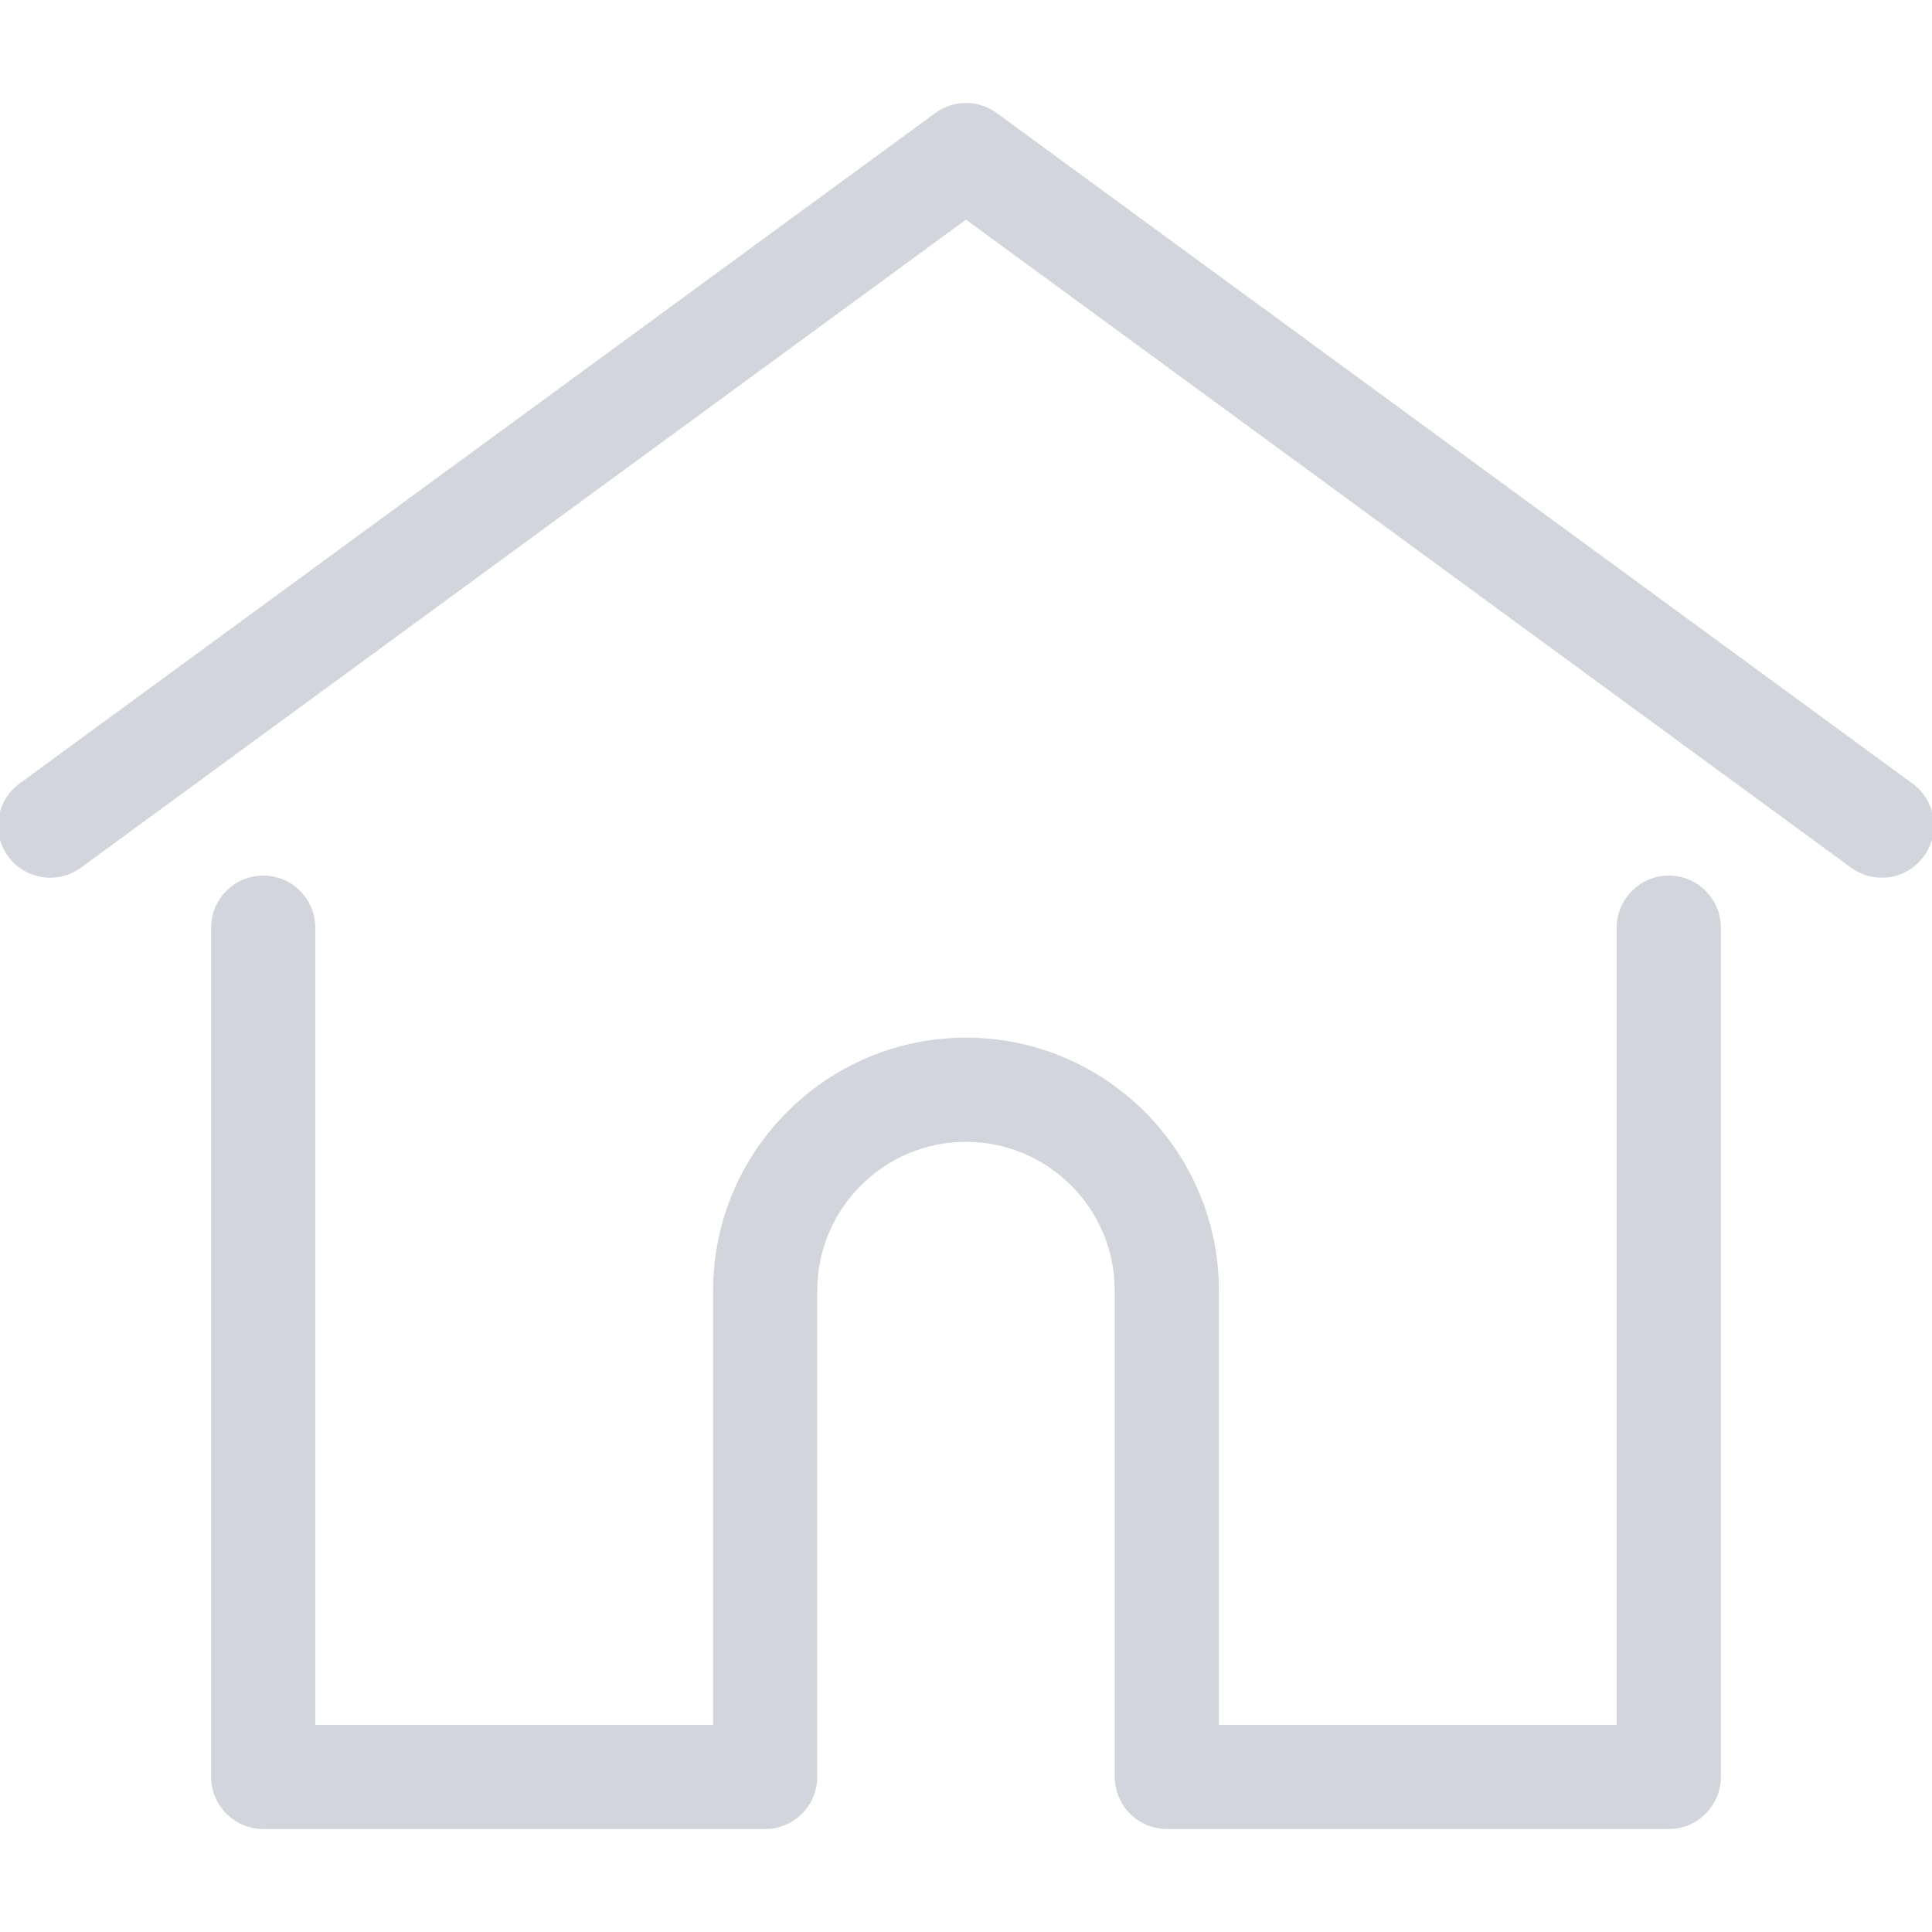
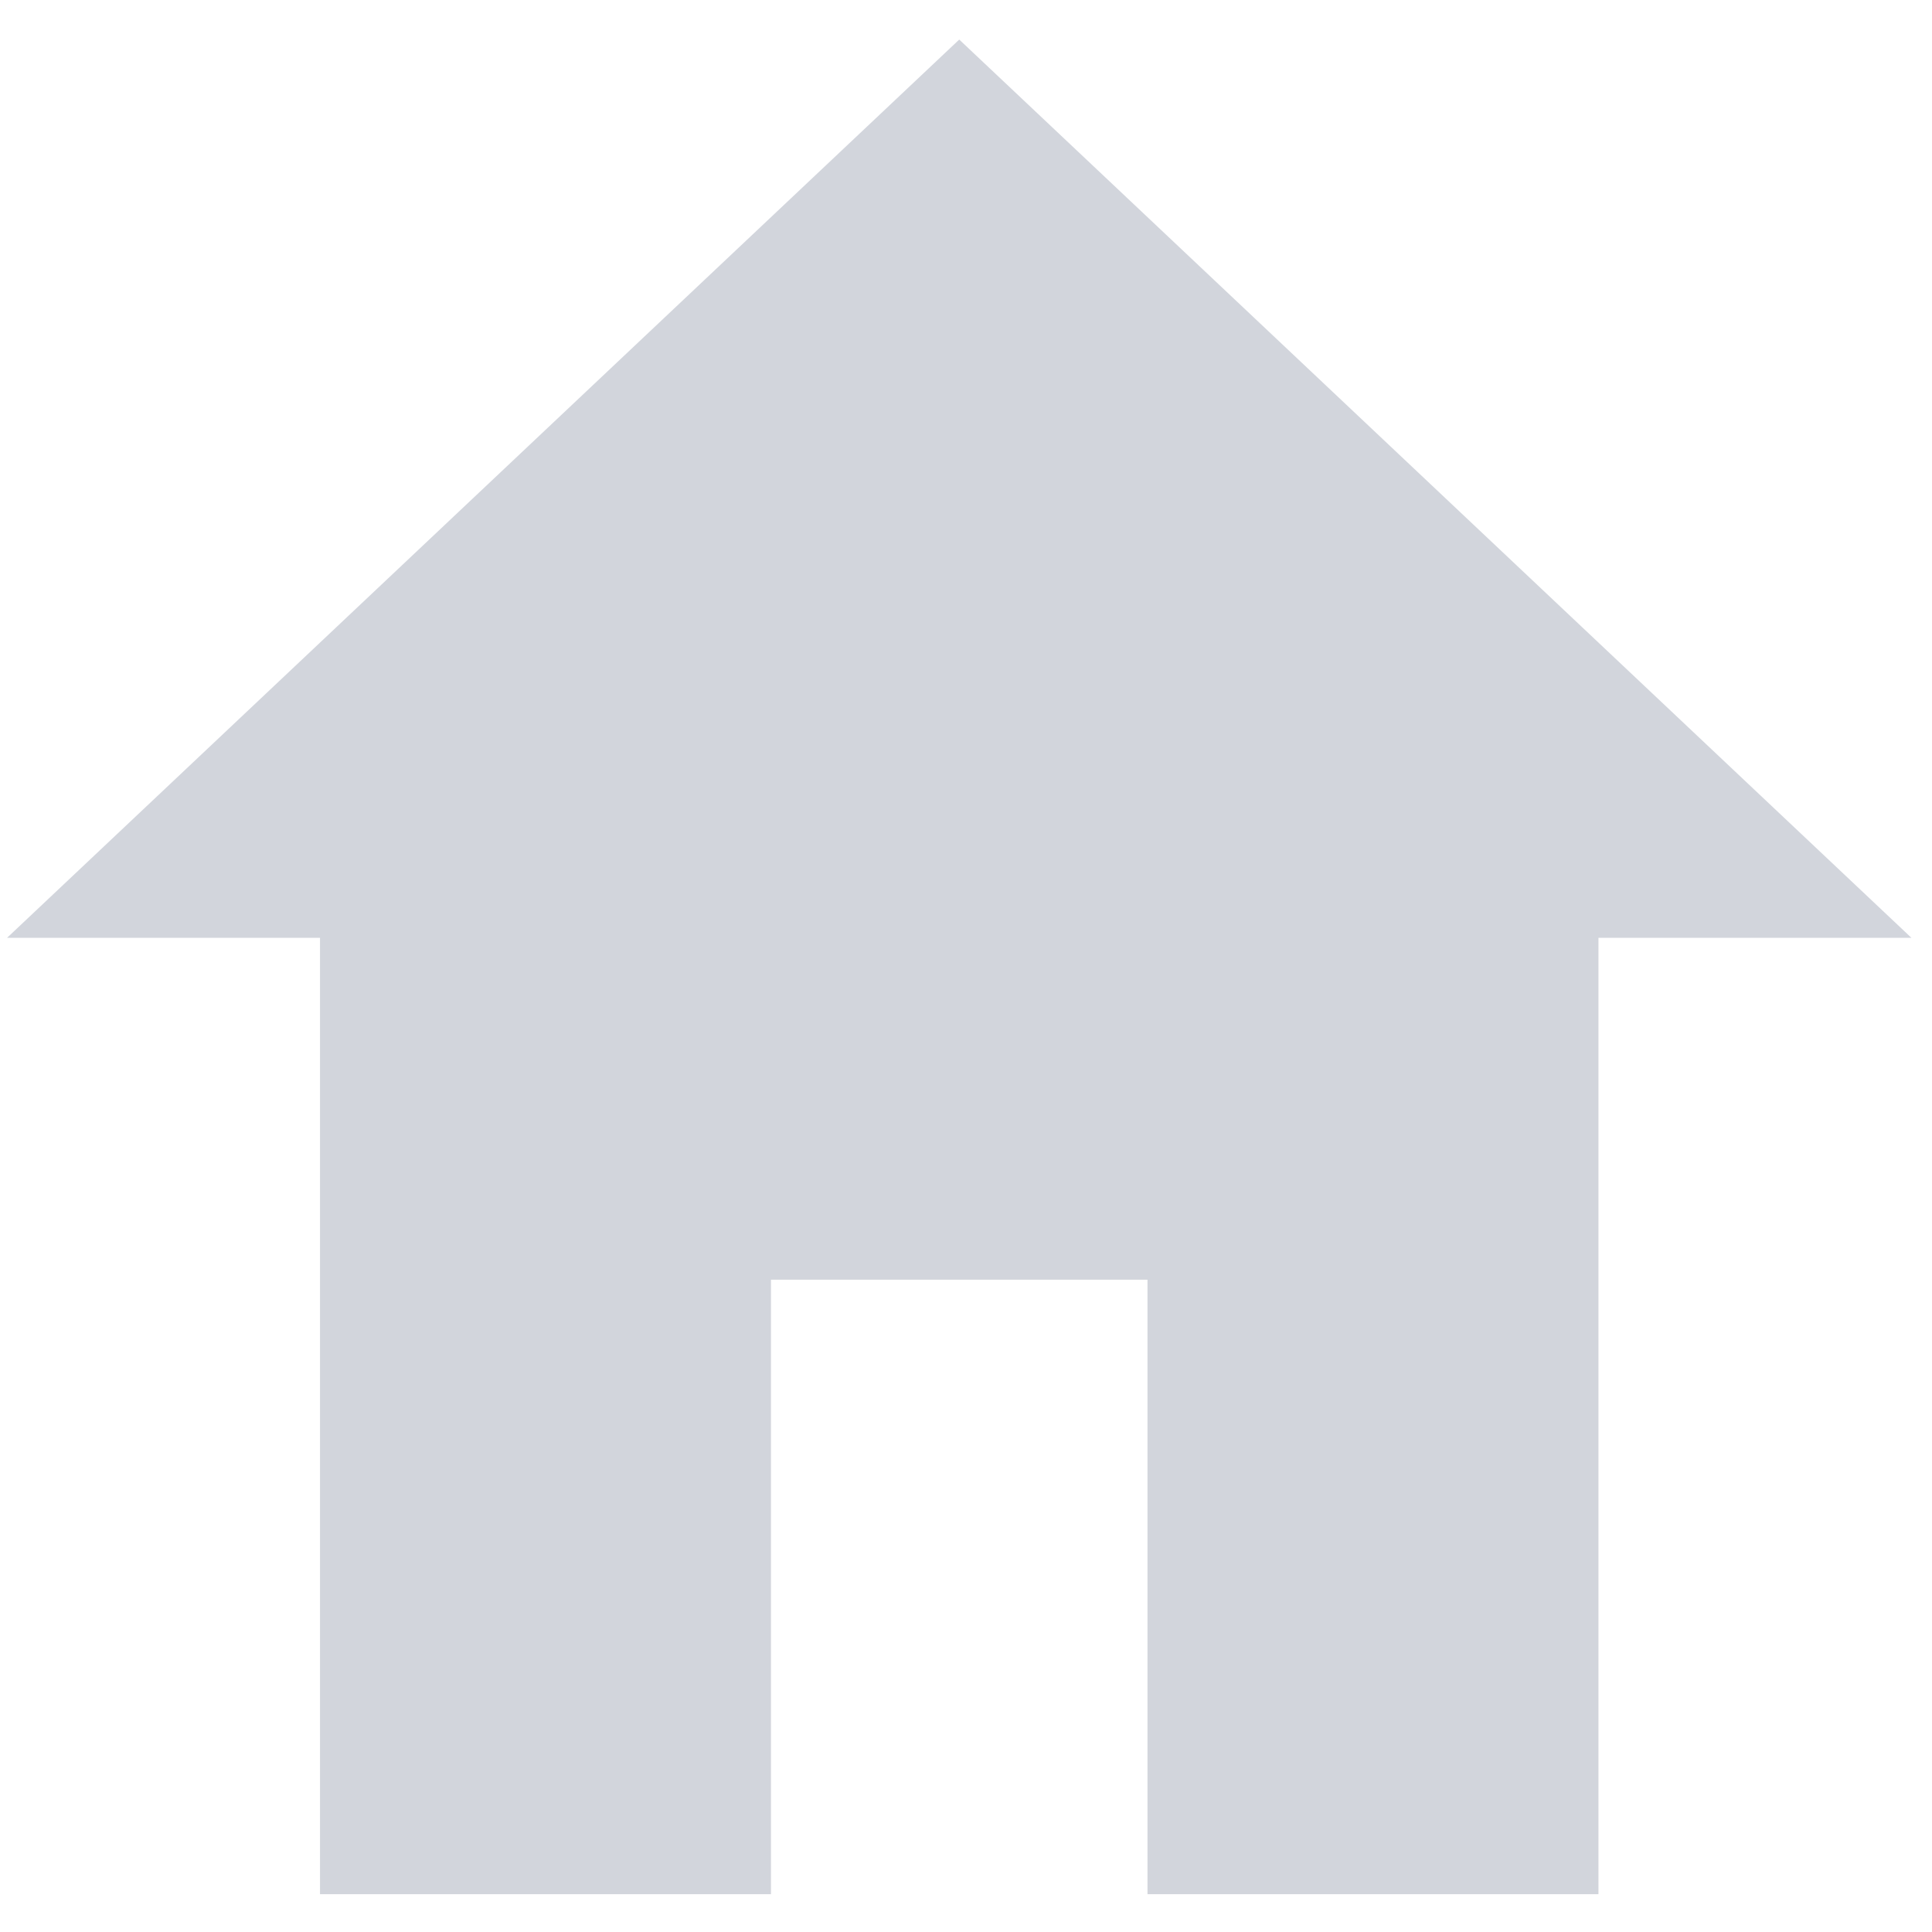
- <svg xmlns="http://www.w3.org/2000/svg" version="1.1" id="Layer_1" x="0px" y="0px" viewBox="0 0 512 512" style="enable-background:new 0 0 512 512;" xml:space="preserve" stroke="#D2D5DC" fill="#D2D5DC">
+ <svg xmlns="http://www.w3.org/2000/svg" width="150" height="150">
  <g>
-     <g>
-       <path d="M506.555,208.064L263.859,30.367c-4.68-3.426-11.038-3.426-15.716,0L5.445,208.064    c-5.928,4.341-7.216,12.665-2.875,18.593s12.666,7.214,18.593,2.875L256,57.588l234.837,171.943c2.368,1.735,5.12,2.57,7.848,2.57    c4.096,0,8.138-1.885,10.744-5.445C513.771,220.729,512.483,212.405,506.555,208.064z" />
-     </g>
+     <polygon stroke="#D2D5DC" fill="#D2D5DC" id="svg_2" points="74.475,3.759 1.809,72.31 25.345,72.31 25.345,146.563 59.358,146.563 59.358,98.858 89.591,98.858 89.591,146.563 123.604,146.563 123.604,72.31 147.141,72.31 " />
  </g>
-   <g>
-     <g>
-       <path d="M442.246,232.543c-7.346,0-13.303,5.956-13.303,13.303v211.749H322.521V342.009c0-36.68-29.842-66.52-66.52-66.52    s-66.52,29.842-66.52,66.52v115.587H83.058V245.847c0-7.347-5.957-13.303-13.303-13.303s-13.303,5.956-13.303,13.303v225.053    c0,7.347,5.957,13.303,13.303,13.303h133.029c6.996,0,12.721-5.405,13.251-12.267c0.032-0.311,0.052-0.651,0.052-1.036v-128.89    c0-22.009,17.905-39.914,39.914-39.914s39.914,17.906,39.914,39.914v128.89c0,0.383,0.02,0.717,0.052,1.024    c0.524,6.867,6.251,12.279,13.251,12.279h133.029c7.347,0,13.303-5.956,13.303-13.303V245.847    C455.549,238.499,449.593,232.543,442.246,232.543z" />
-     </g>
-   </g>
-   <g>
- </g>
-   <g>
- </g>
-   <g>
- </g>
-   <g>
- </g>
-   <g>
- </g>
-   <g>
- </g>
-   <g>
- </g>
-   <g>
- </g>
-   <g>
- </g>
-   <g>
- </g>
-   <g>
- </g>
-   <g>
- </g>
-   <g>
- </g>
-   <g>
- </g>
-   <g>
- </g>
</svg>
